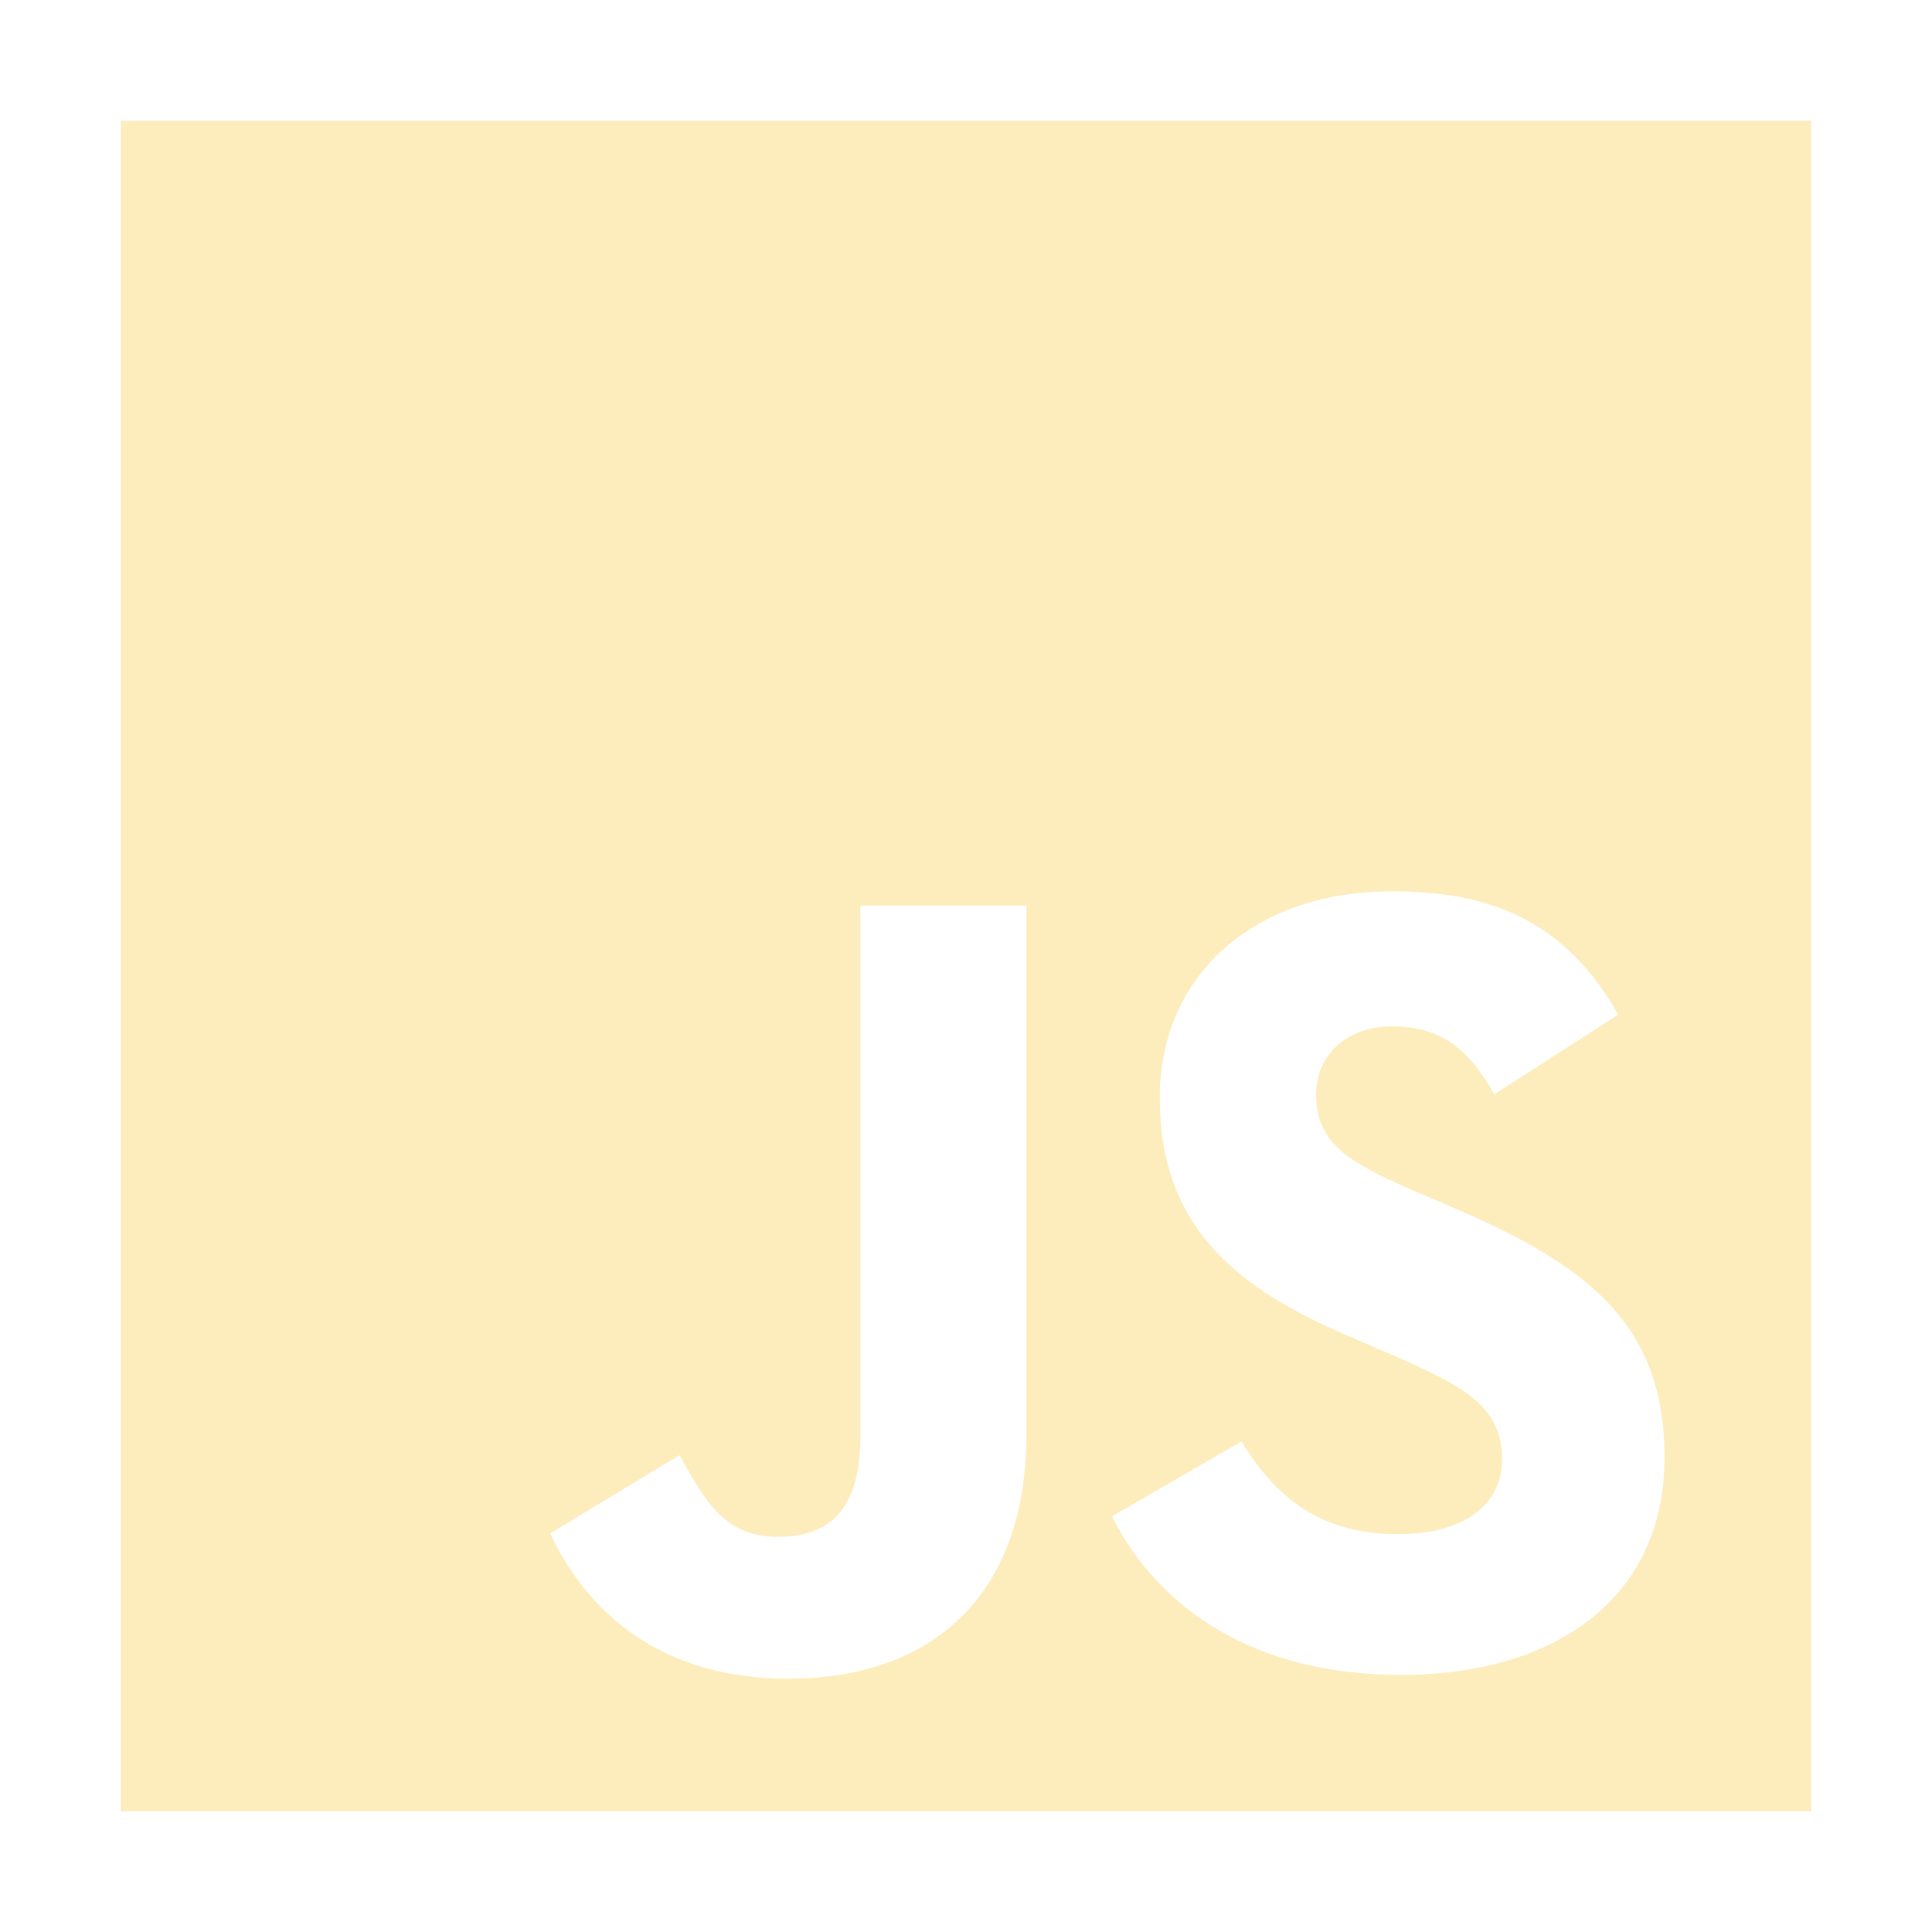
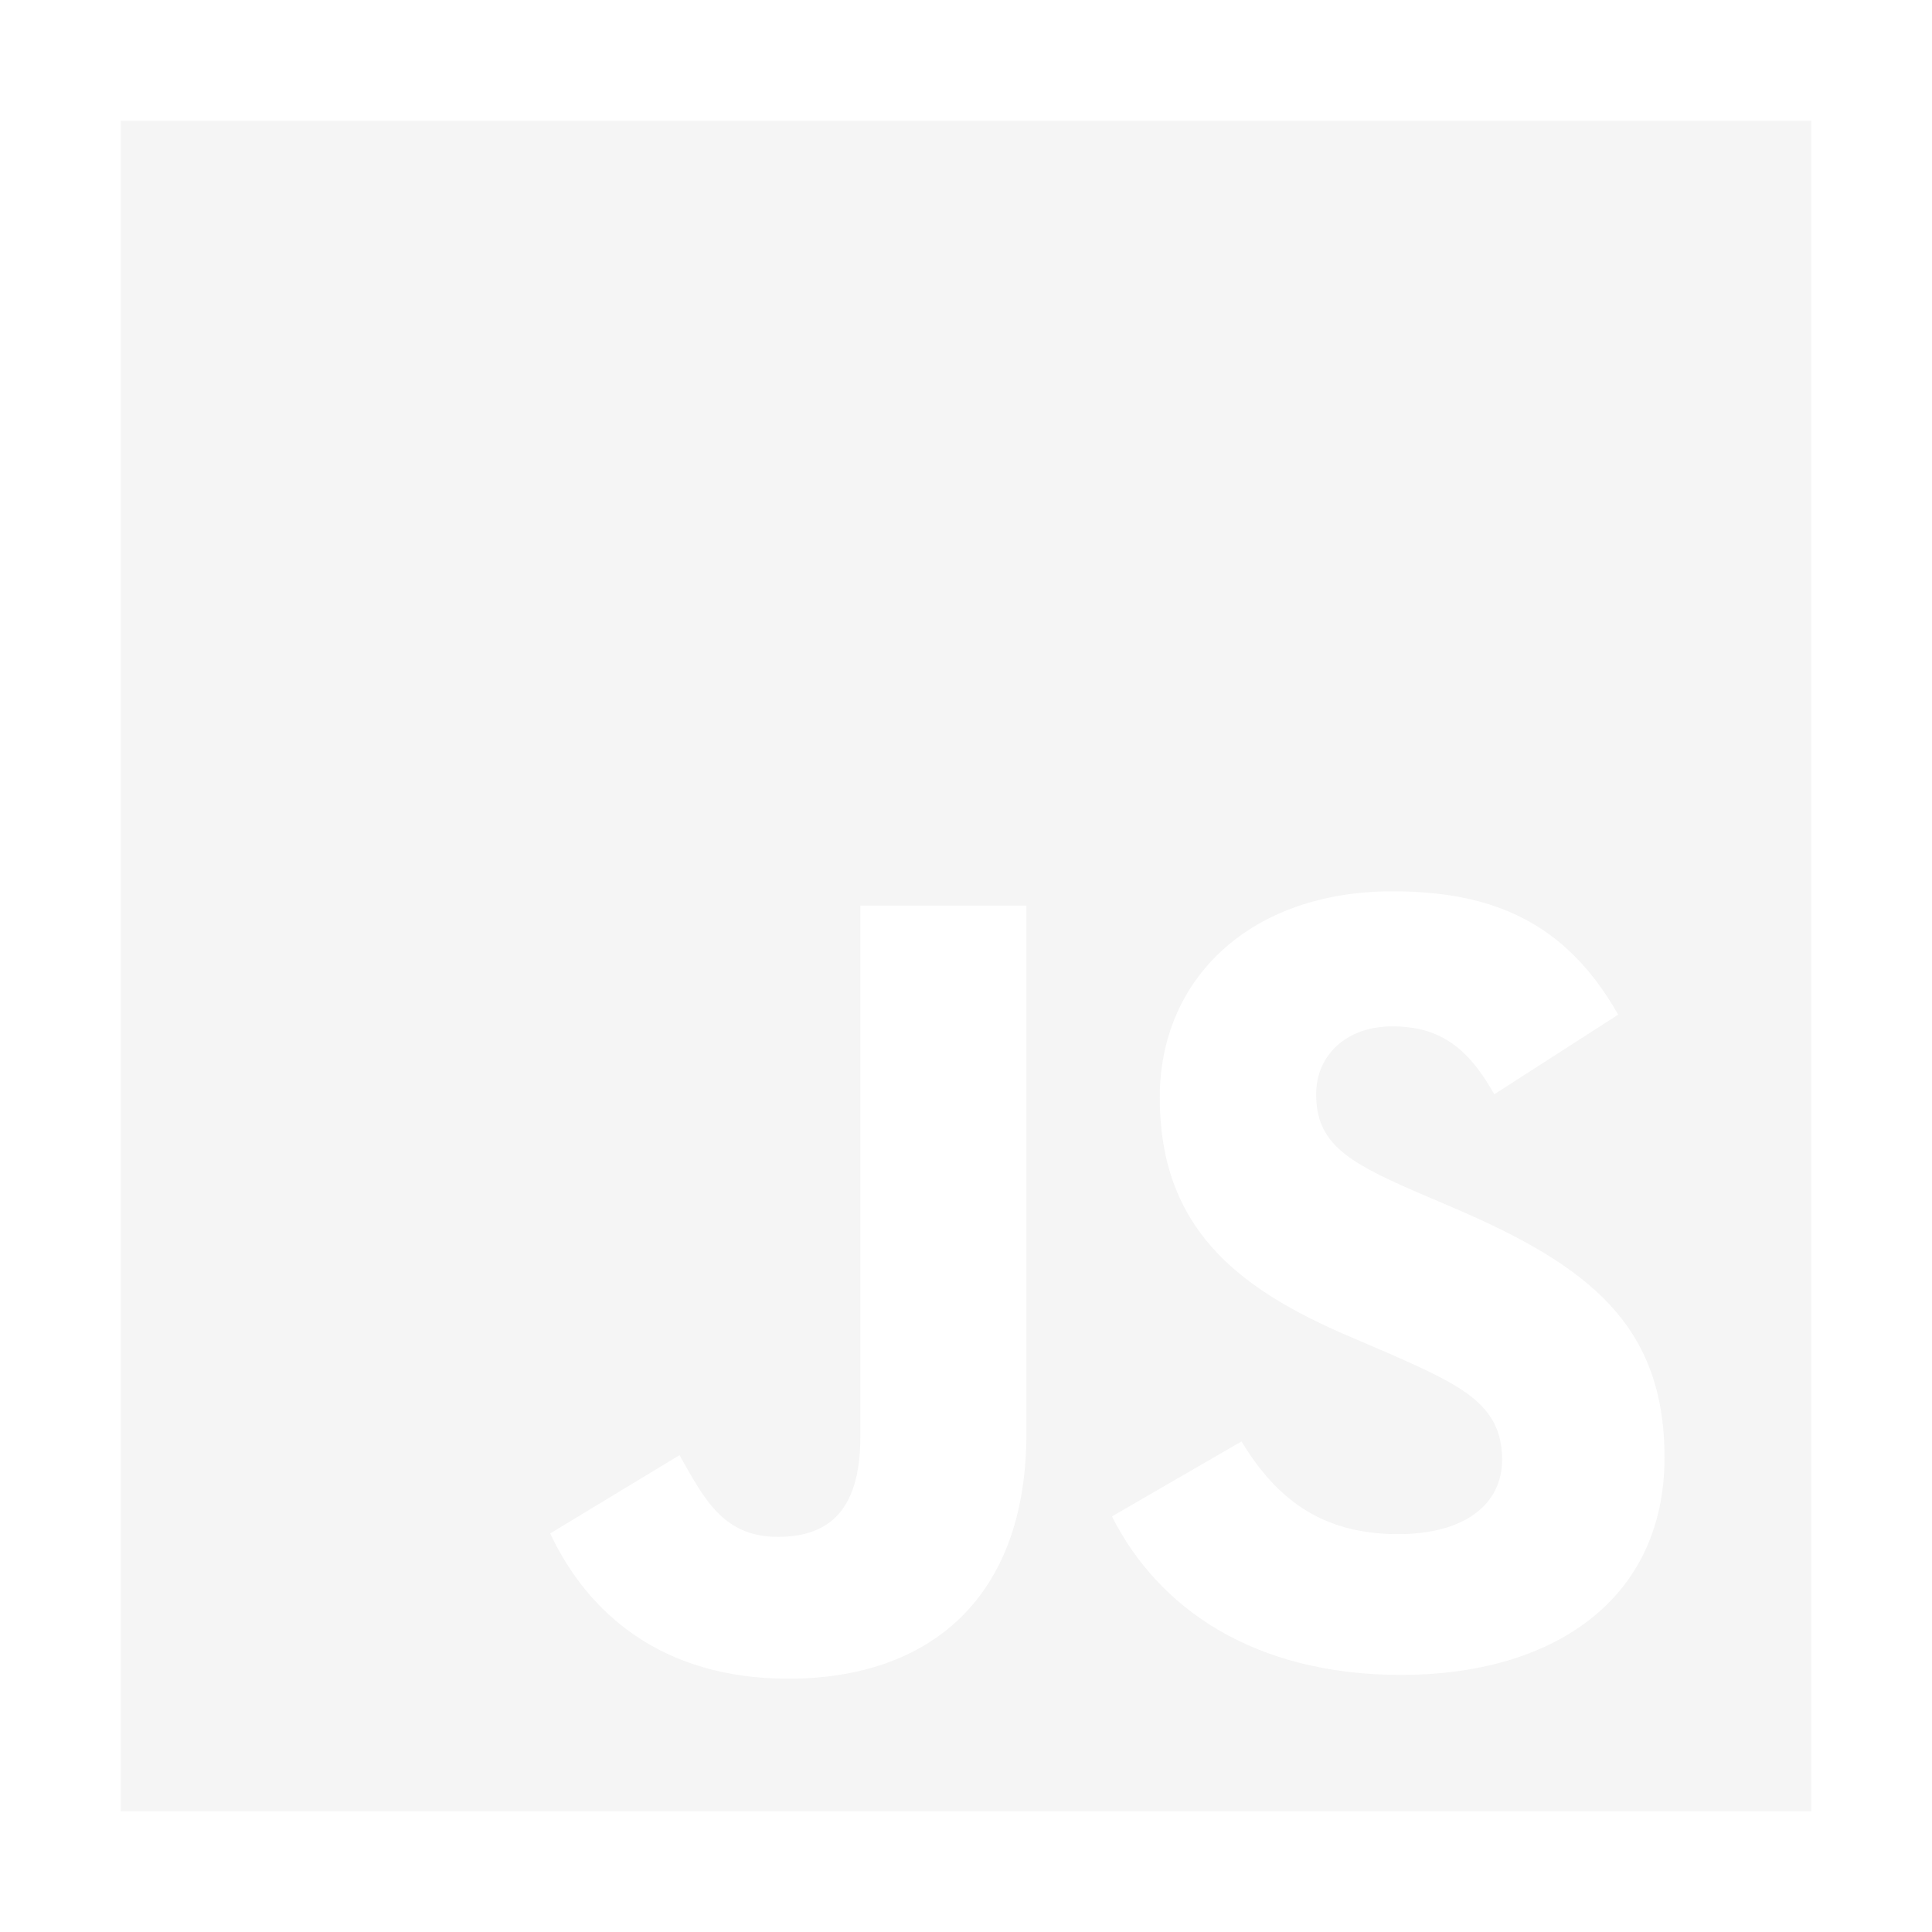
<svg xmlns="http://www.w3.org/2000/svg" viewBox="0 0 512 512">
-   <path d="M32 32v448h448V32Zm240 348c0 43.61-25.76 64.87-63.05 64.87-33.68 0-53.23-17.44-63.15-38.49l34.28-20.75c6.61 11.73 11.63 21.65 26.06 21.65 12 0 21.86-5.41 21.86-26.46V240h44Zm99.35 63.87c-39.09 0-64.35-17.64-76.68-42L329 382c9 14.74 20.75 24.56 41.5 24.56 17.44 0 27.57-7.72 27.57-19.75 0-14.43-10.43-19.54-29.68-28l-10.52-4.52c-30.38-12.92-50.52-29.16-50.52-63.45 0-31.57 24.05-54.63 61.64-54.63 26.77 0 46 8.32 59.85 32.68L396 290c-7.22-12.93-15-18-27.06-18-12.33 0-20.15 7.82-20.15 18 0 12.63 7.82 17.74 25.86 25.56l10.52 4.51c35.79 15.34 55.94 31 55.94 66.16.01 37.9-29.76 57.64-69.76 57.64Z" fill="#fdedbd" class="fill-000000" />
+   <path d="M32 32v448h448V32Zm240 348c0 43.61-25.76 64.87-63.05 64.87-33.68 0-53.23-17.44-63.15-38.49l34.28-20.75c6.61 11.73 11.63 21.65 26.06 21.65 12 0 21.86-5.41 21.86-26.46V240h44Zm99.35 63.87c-39.09 0-64.35-17.64-76.68-42L329 382c9 14.74 20.75 24.56 41.5 24.56 17.44 0 27.57-7.72 27.57-19.75 0-14.43-10.43-19.54-29.68-28l-10.52-4.52c-30.38-12.92-50.52-29.16-50.52-63.45 0-31.57 24.05-54.63 61.64-54.63 26.77 0 46 8.32 59.85 32.68L396 290c-7.22-12.93-15-18-27.06-18-12.33 0-20.15 7.82-20.15 18 0 12.63 7.82 17.74 25.86 25.56l10.52 4.51c35.79 15.34 55.94 31 55.94 66.16.01 37.9-29.76 57.64-69.76 57.64Z" fill="#f5f5f5" class="fill-000000" />
</svg>
